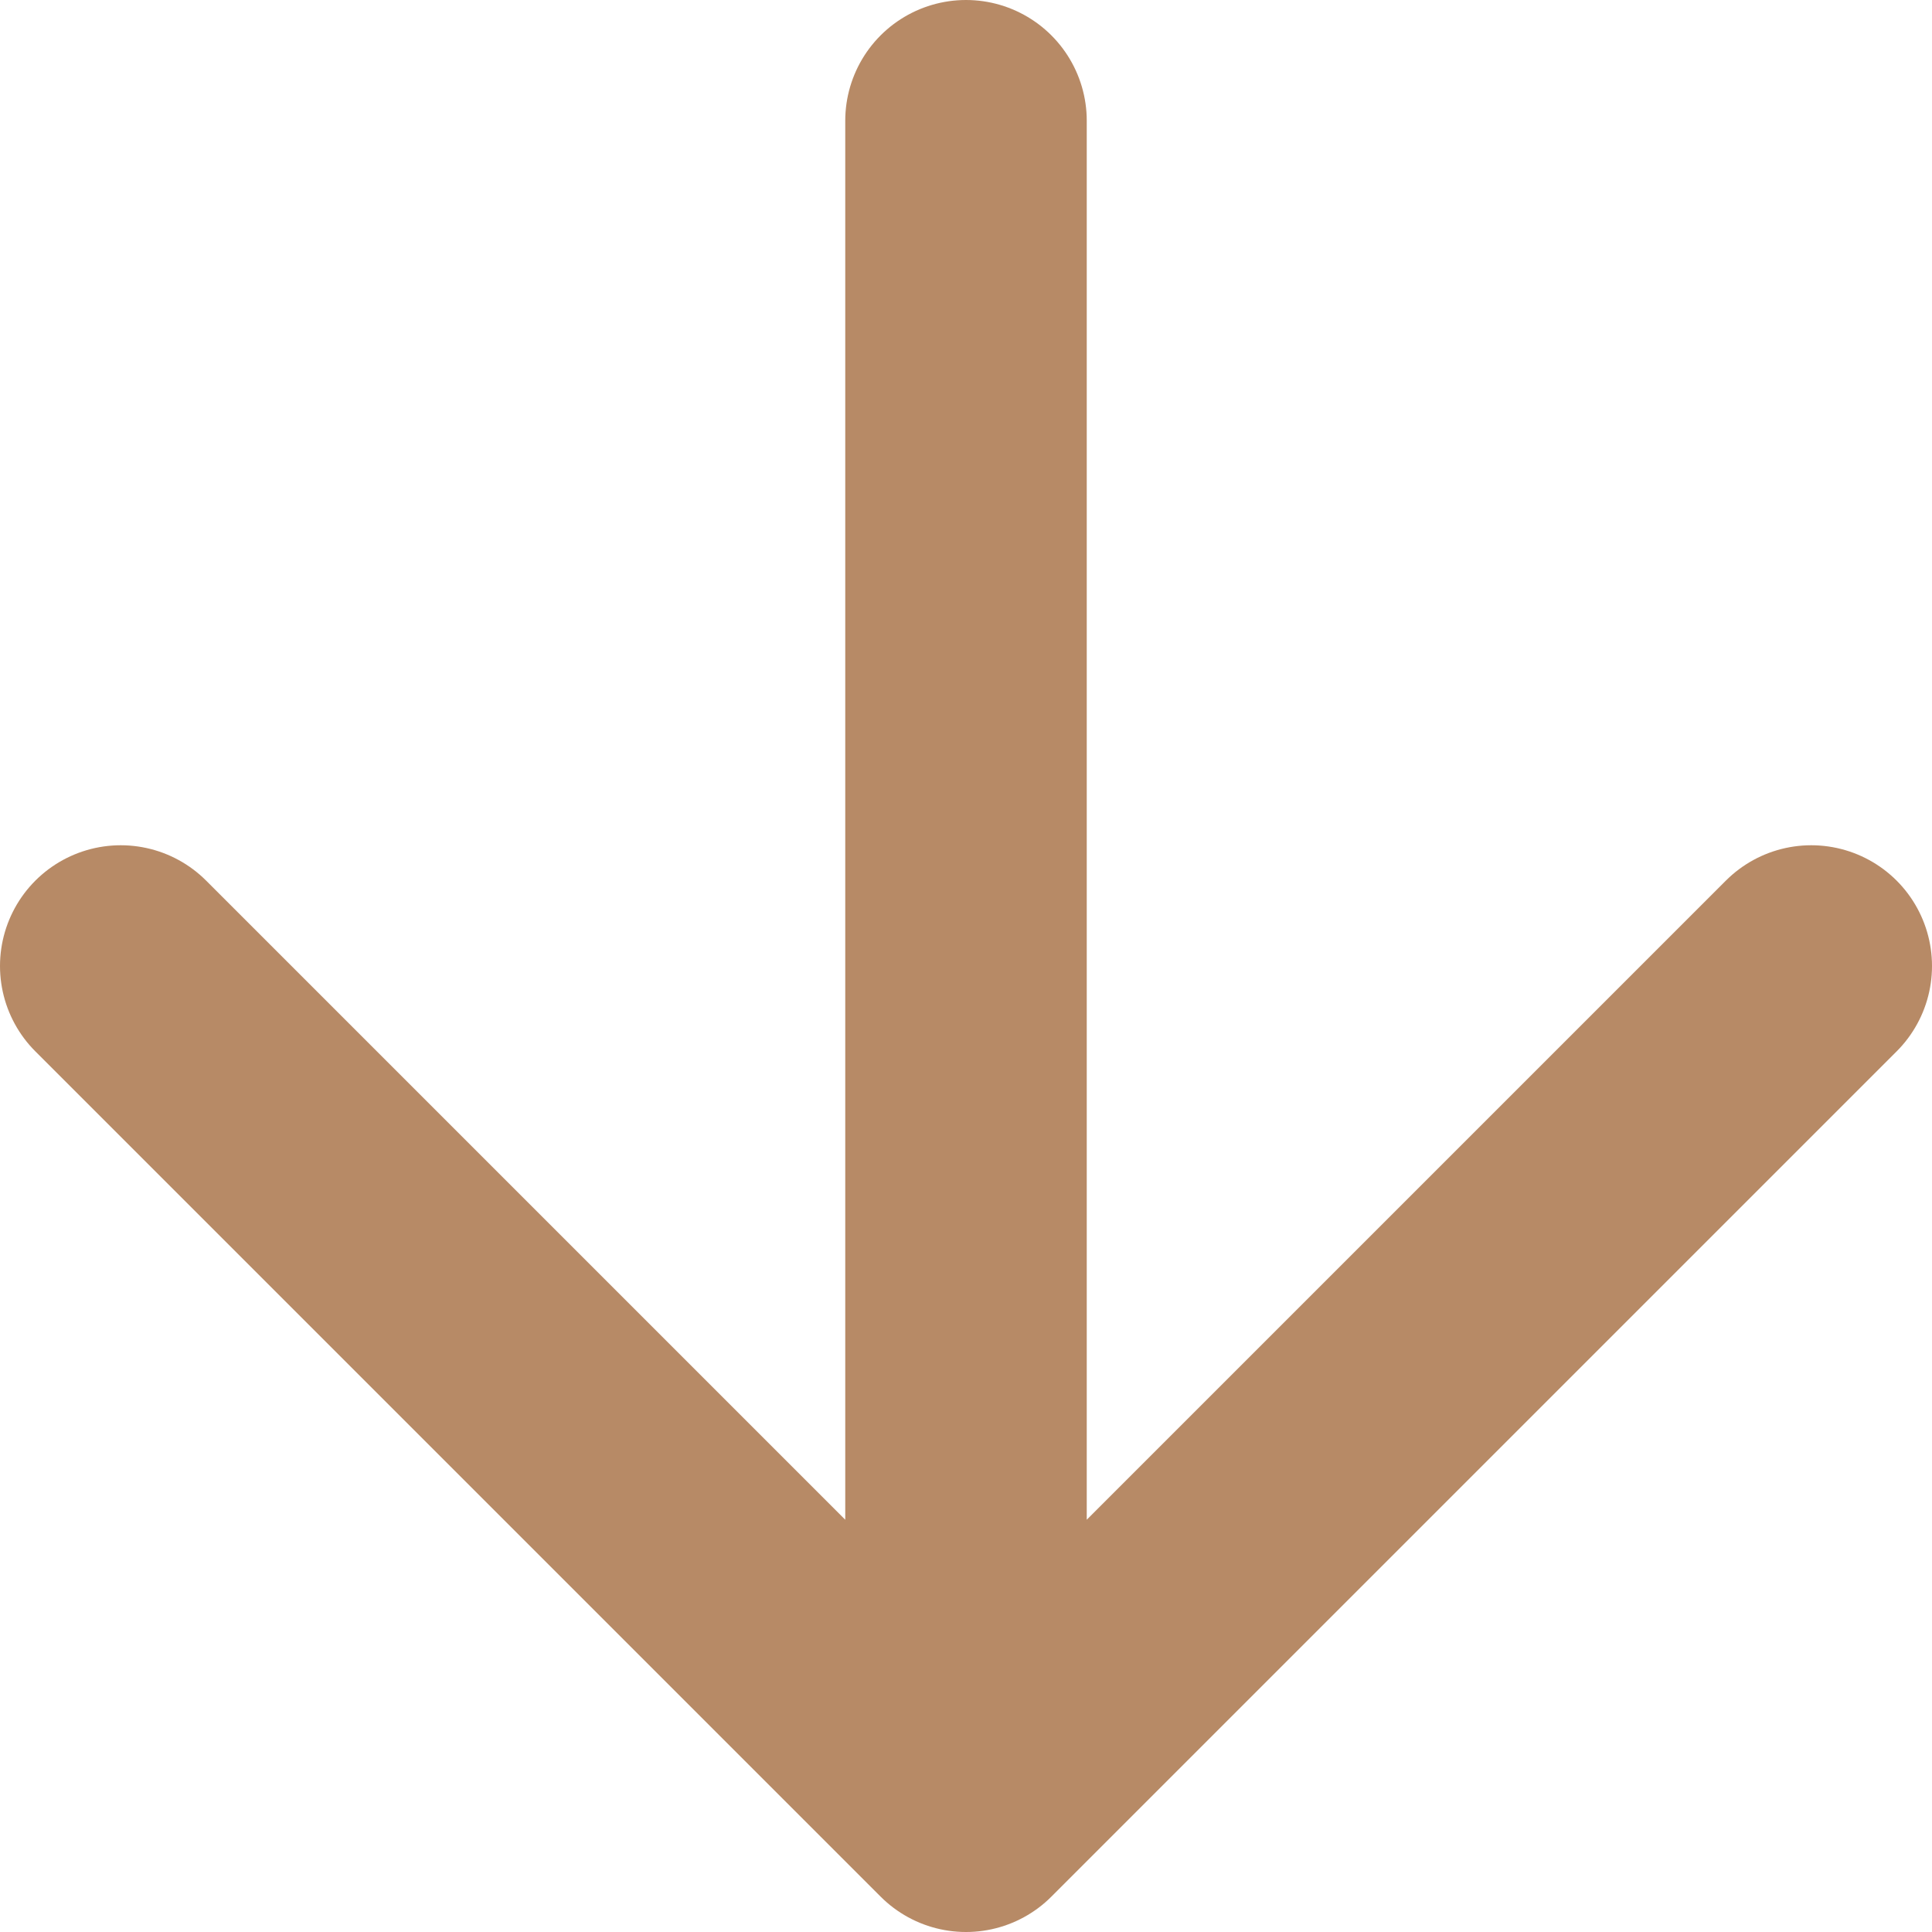
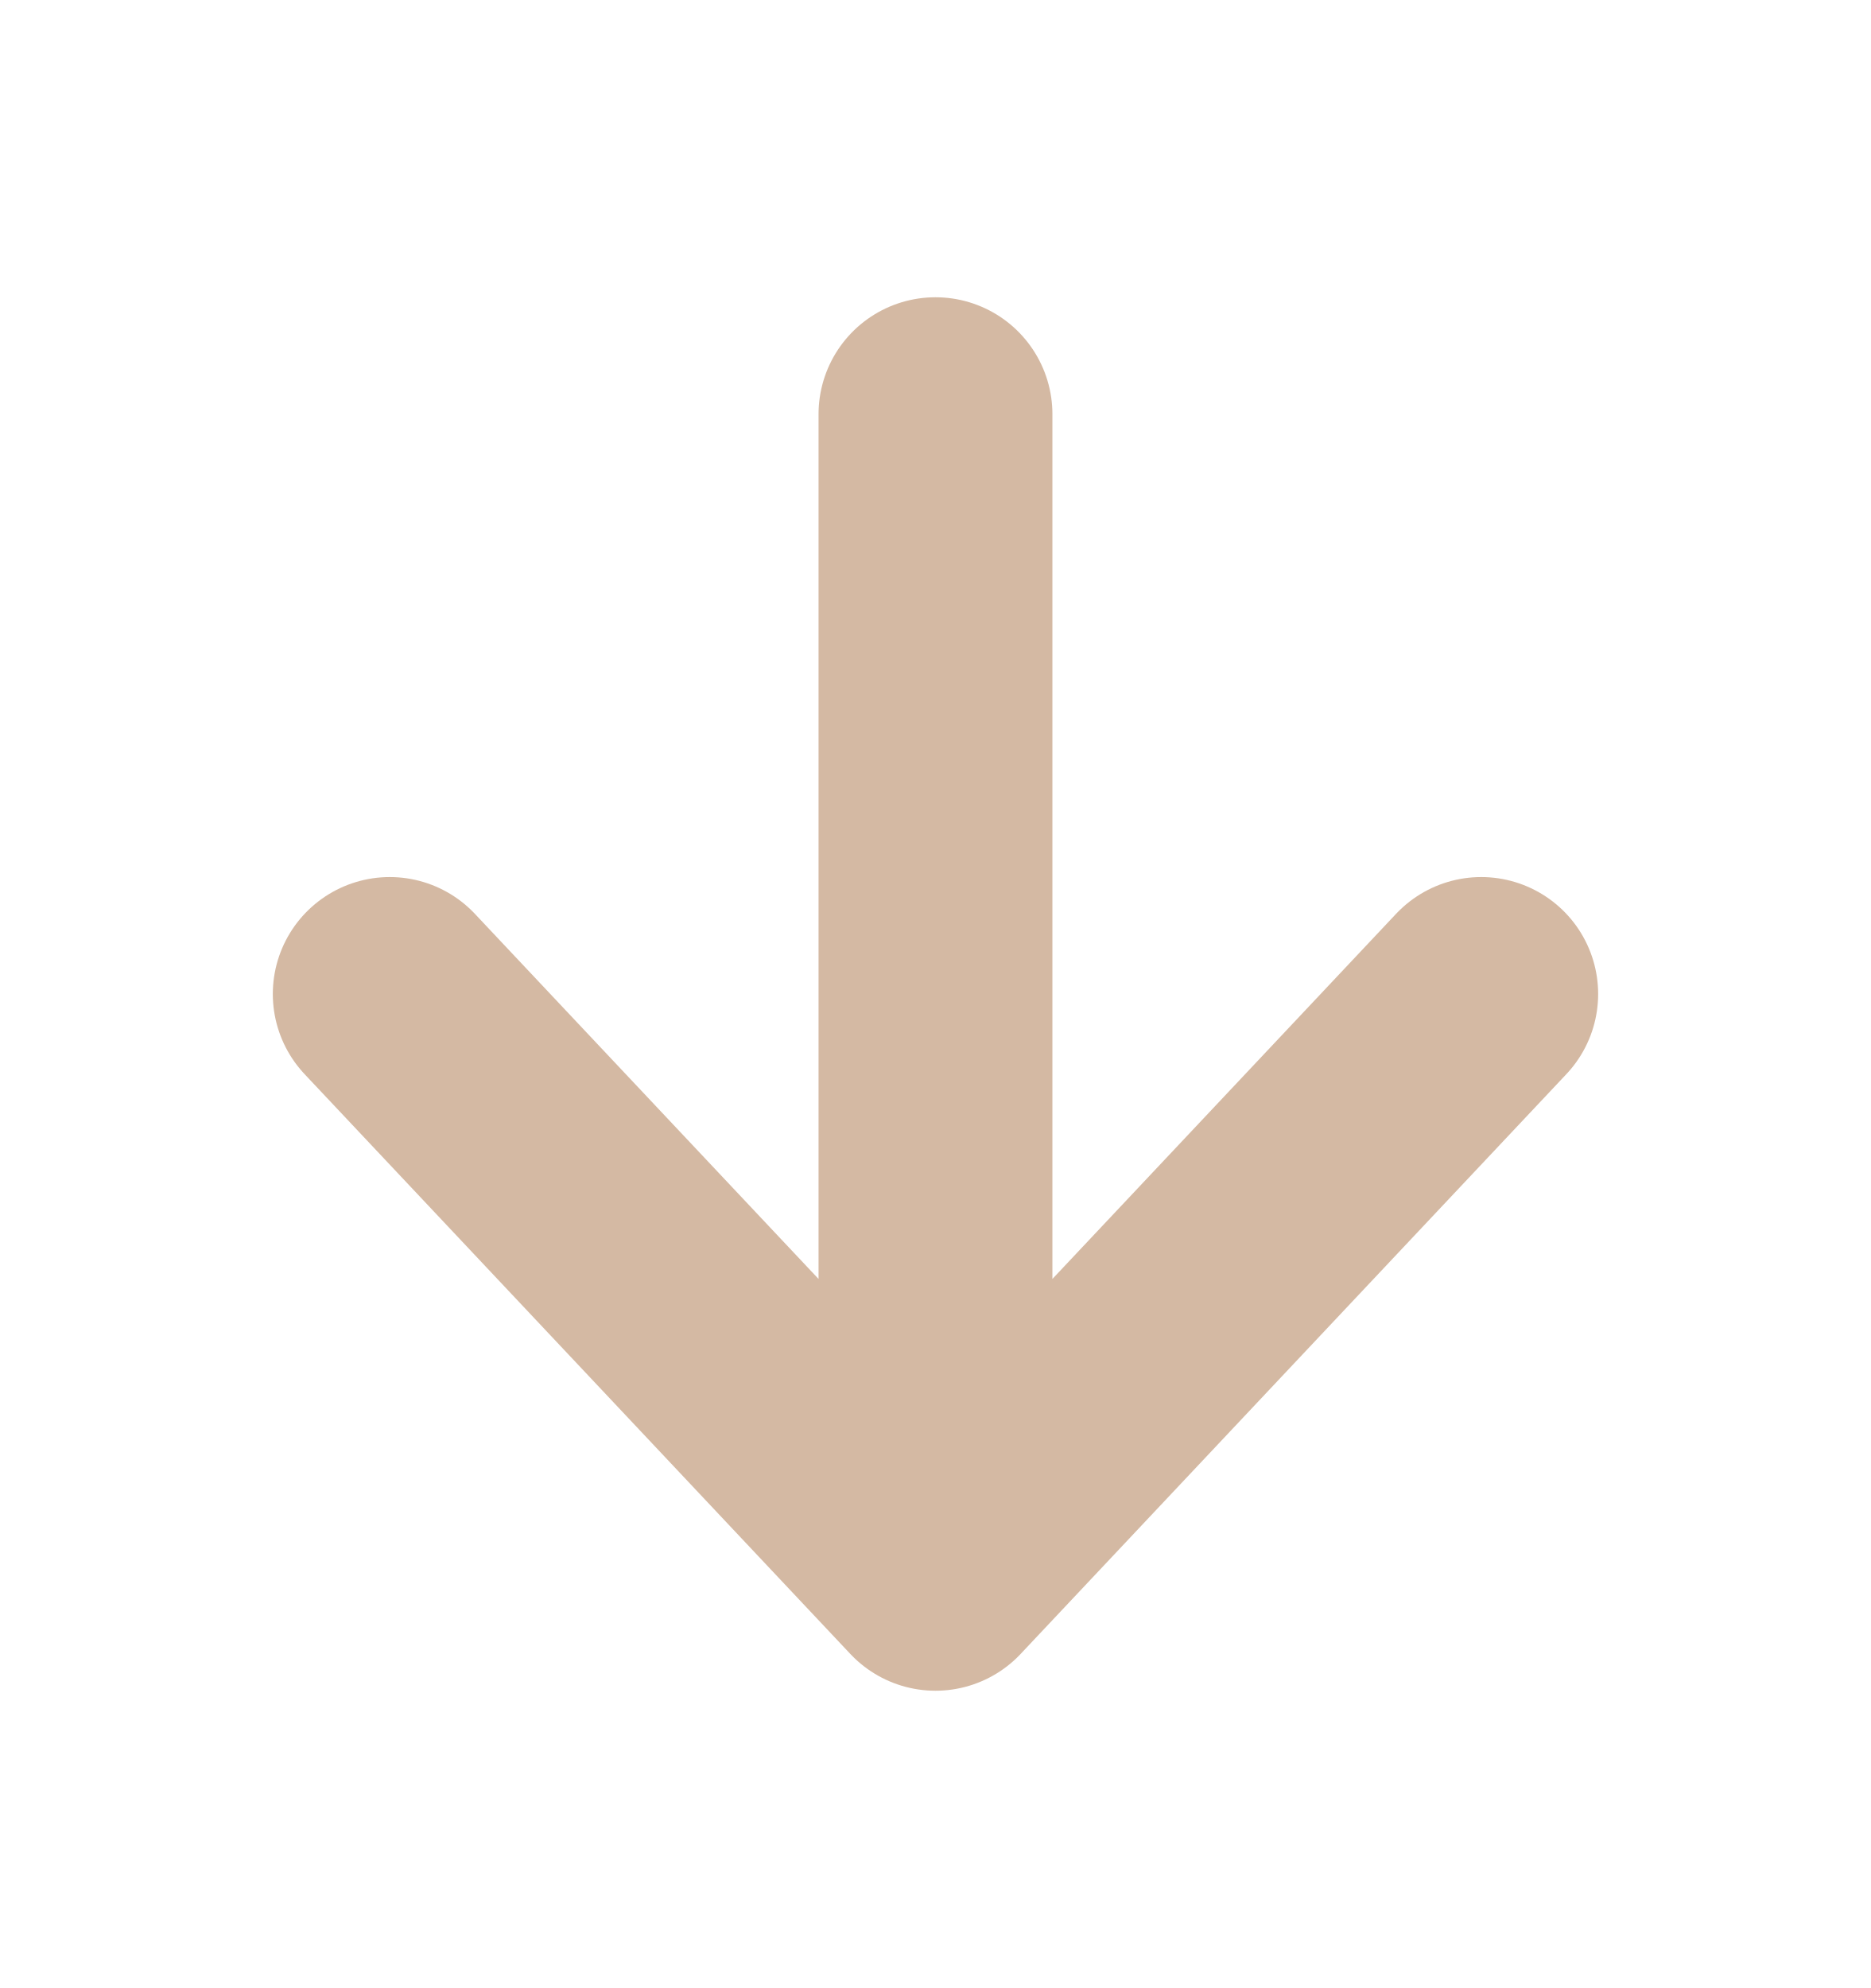
- <svg xmlns="http://www.w3.org/2000/svg" preserveAspectRatio="none" width="100%" height="100%" overflow="visible" style="display: block;" viewBox="0 0 16 16" fill="none">
-   <path id="Icon" d="M8 1V15M8 15L15 8M8 15L1 8" stroke="#B78A66" stroke-width="2" stroke-linecap="round" stroke-linejoin="round" />
+ <svg preserveAspectRatio="none" width="100%" height="100%" overflow="visible" style="display: block;" viewBox="0 0 16 17" fill="none">
+   <path d="M8 3.542V13.458M8 13.458L12.667 8.5M8 13.458L3.333 8.5" stroke="#B78A66" stroke-opacity="0.6" stroke-width="2" stroke-linecap="round" stroke-linejoin="round" />
</svg>
